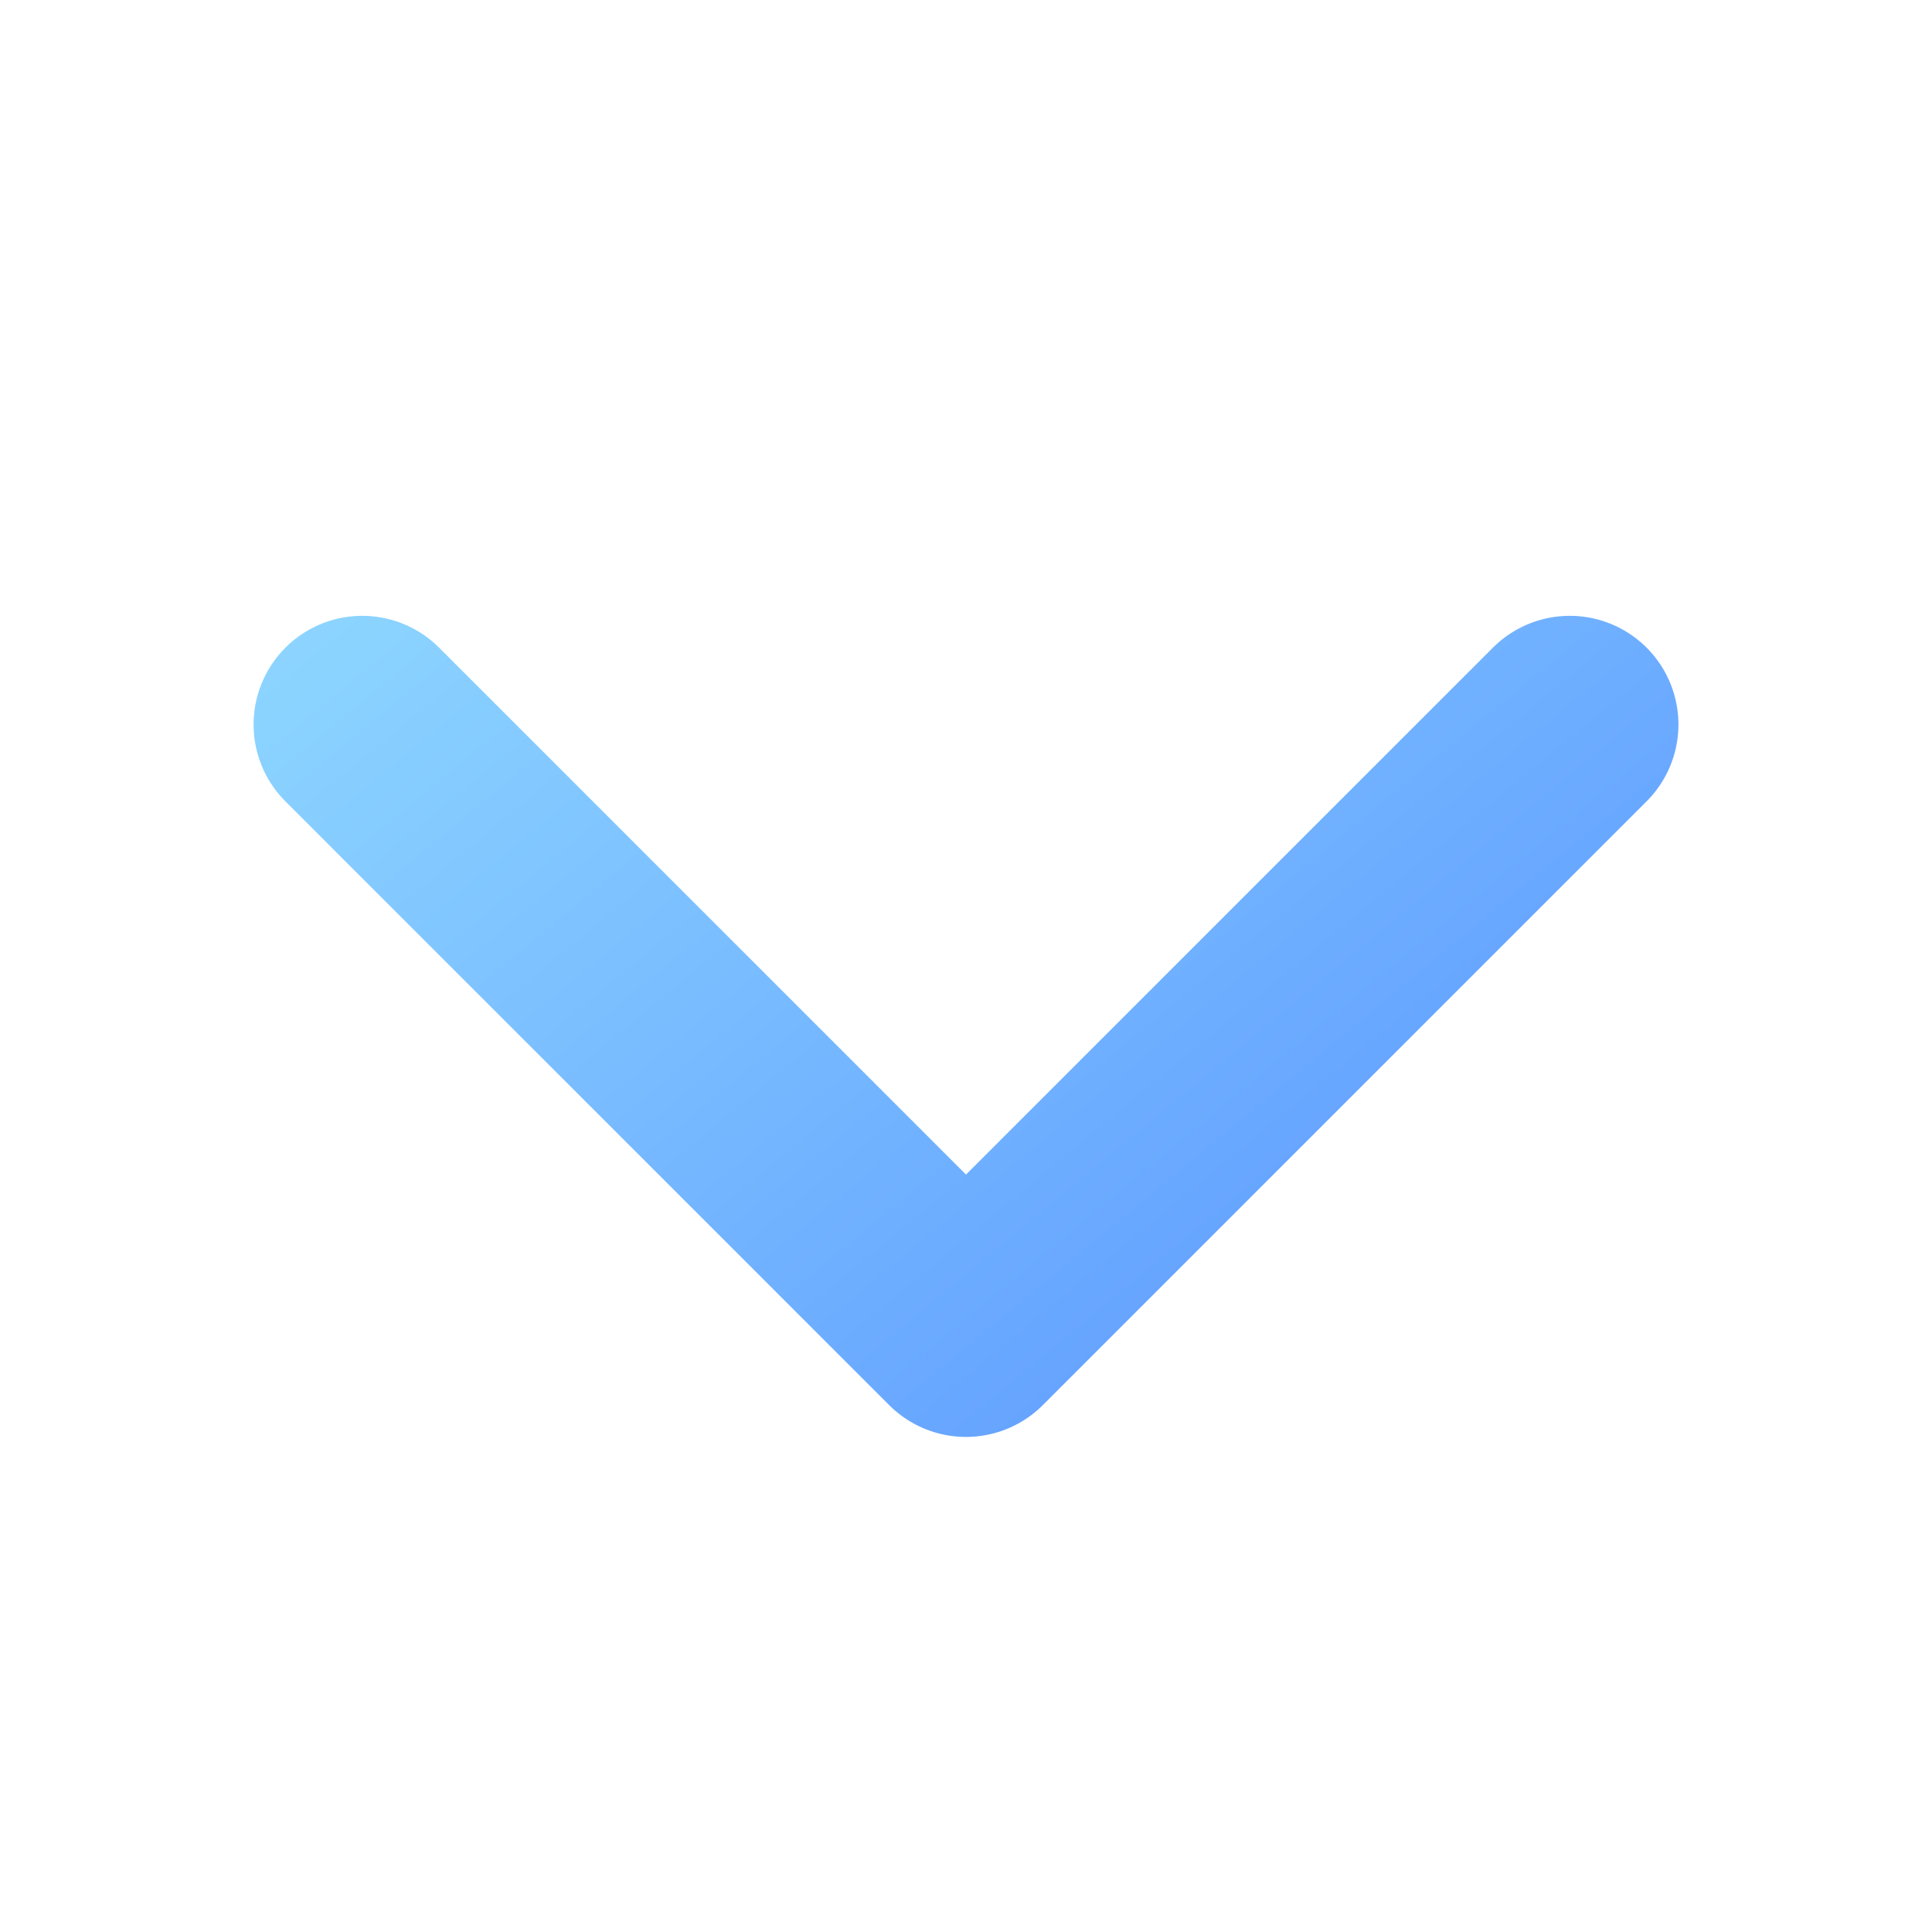
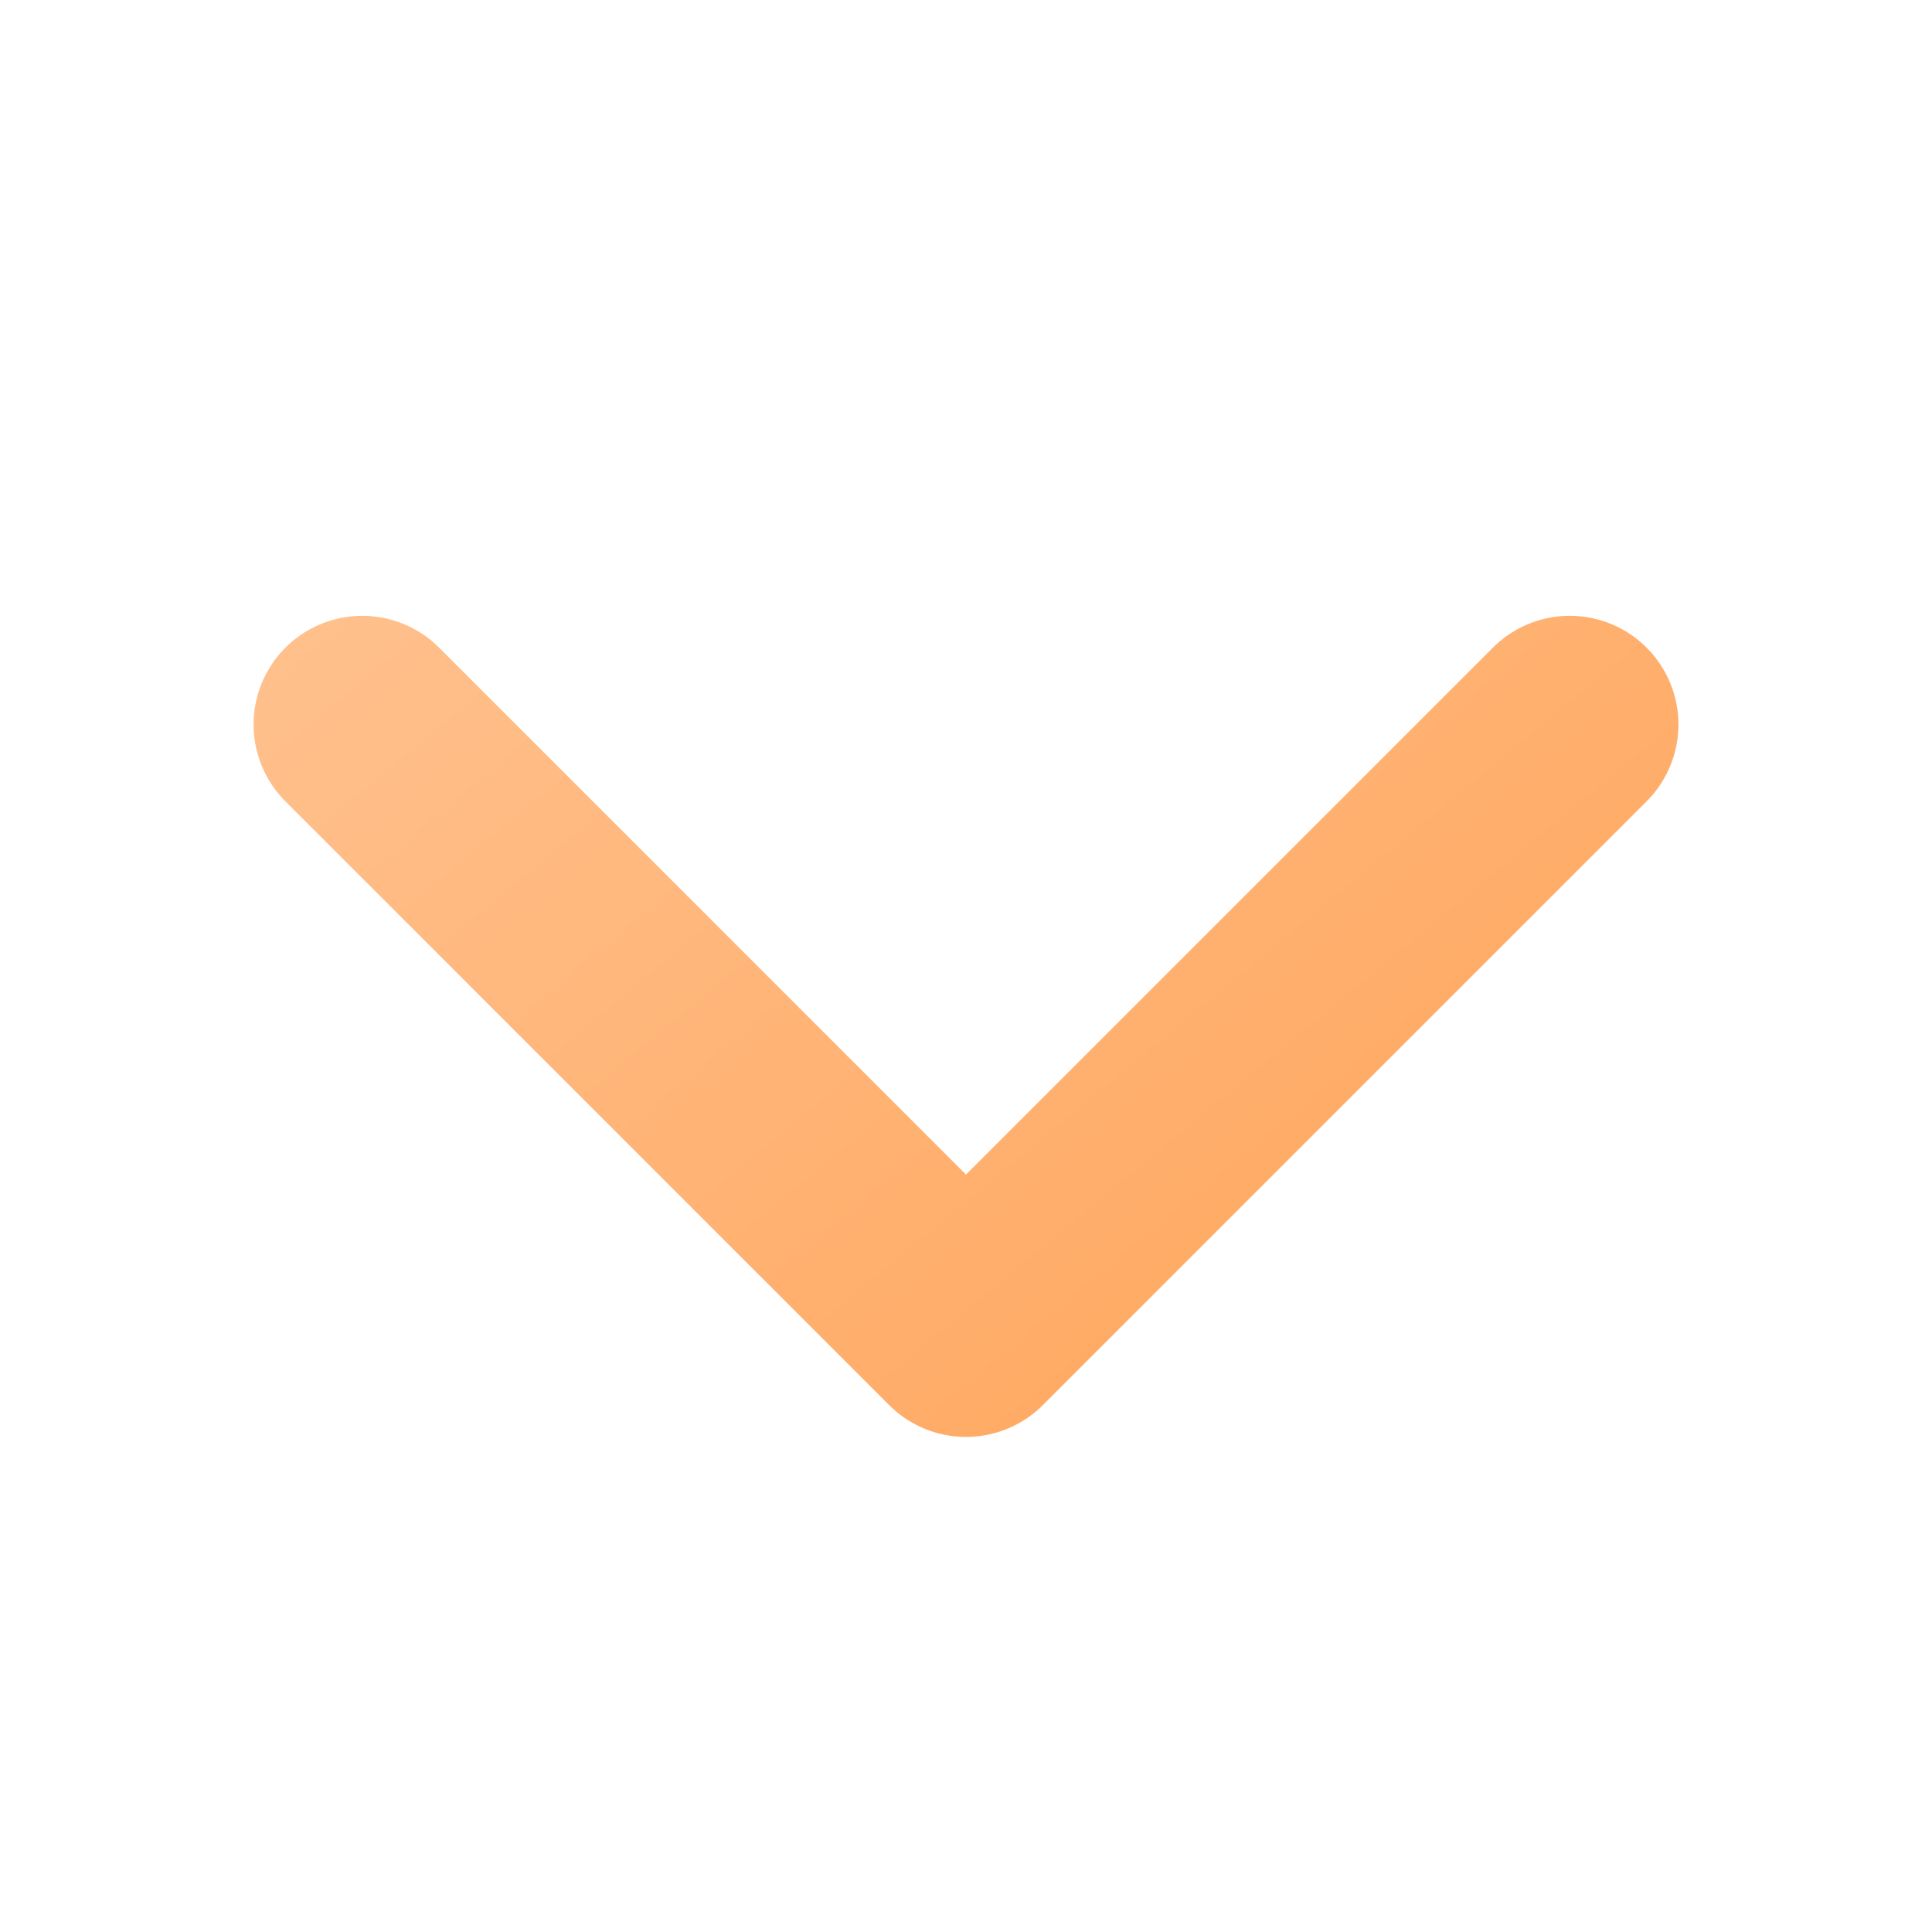
<svg xmlns="http://www.w3.org/2000/svg" width="32" height="32" viewBox="0 0 32 32">
  <defs>
    <linearGradient id="g" x1="3" y1="2" x2="27" y2="31" gradientUnits="userSpaceOnUse">
-       <stop stop-color="#9deaff" />
-       <stop offset="1" stop-color="#4c83ff" />
+       <stop stop-color="#ffc99d" />
+       <stop offset="1" stop-color="#ff9d4c" />
    </linearGradient>
  </defs>
  <path d="m6 12 10 10 10-10" fill="none" stroke="url(#g)" stroke-width="3.6" stroke-linecap="round" stroke-linejoin="round" />
</svg>
